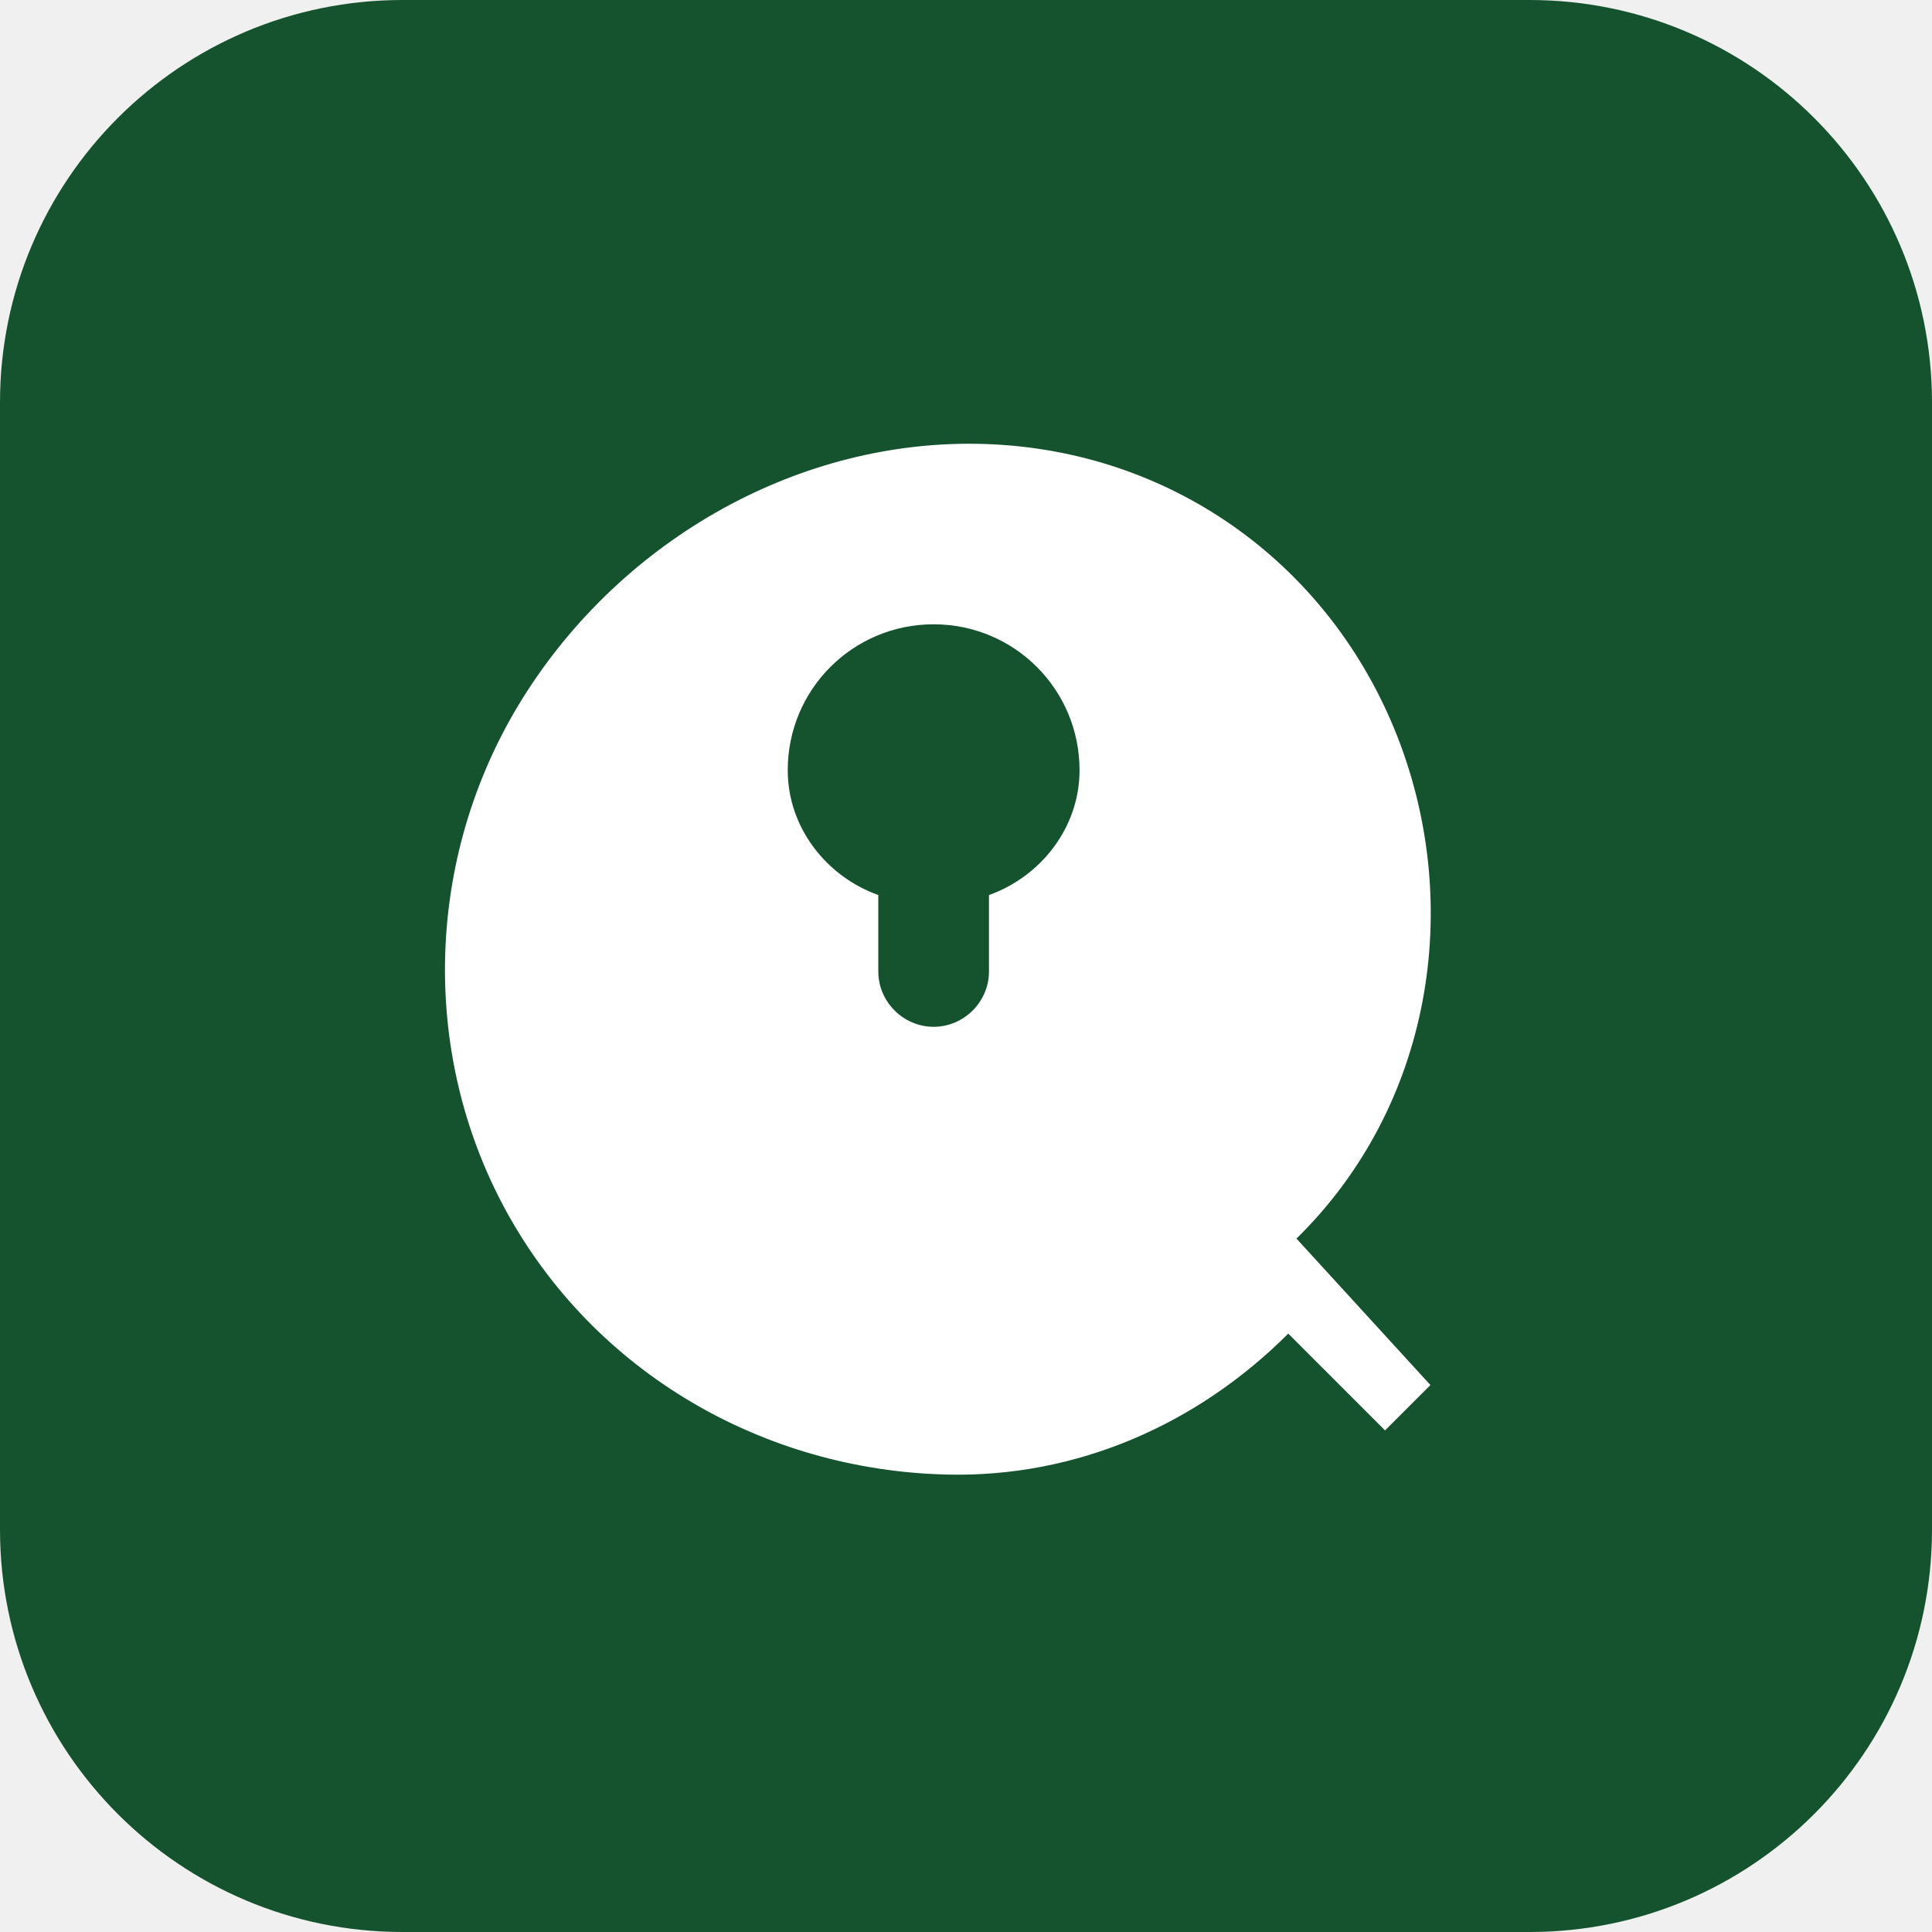
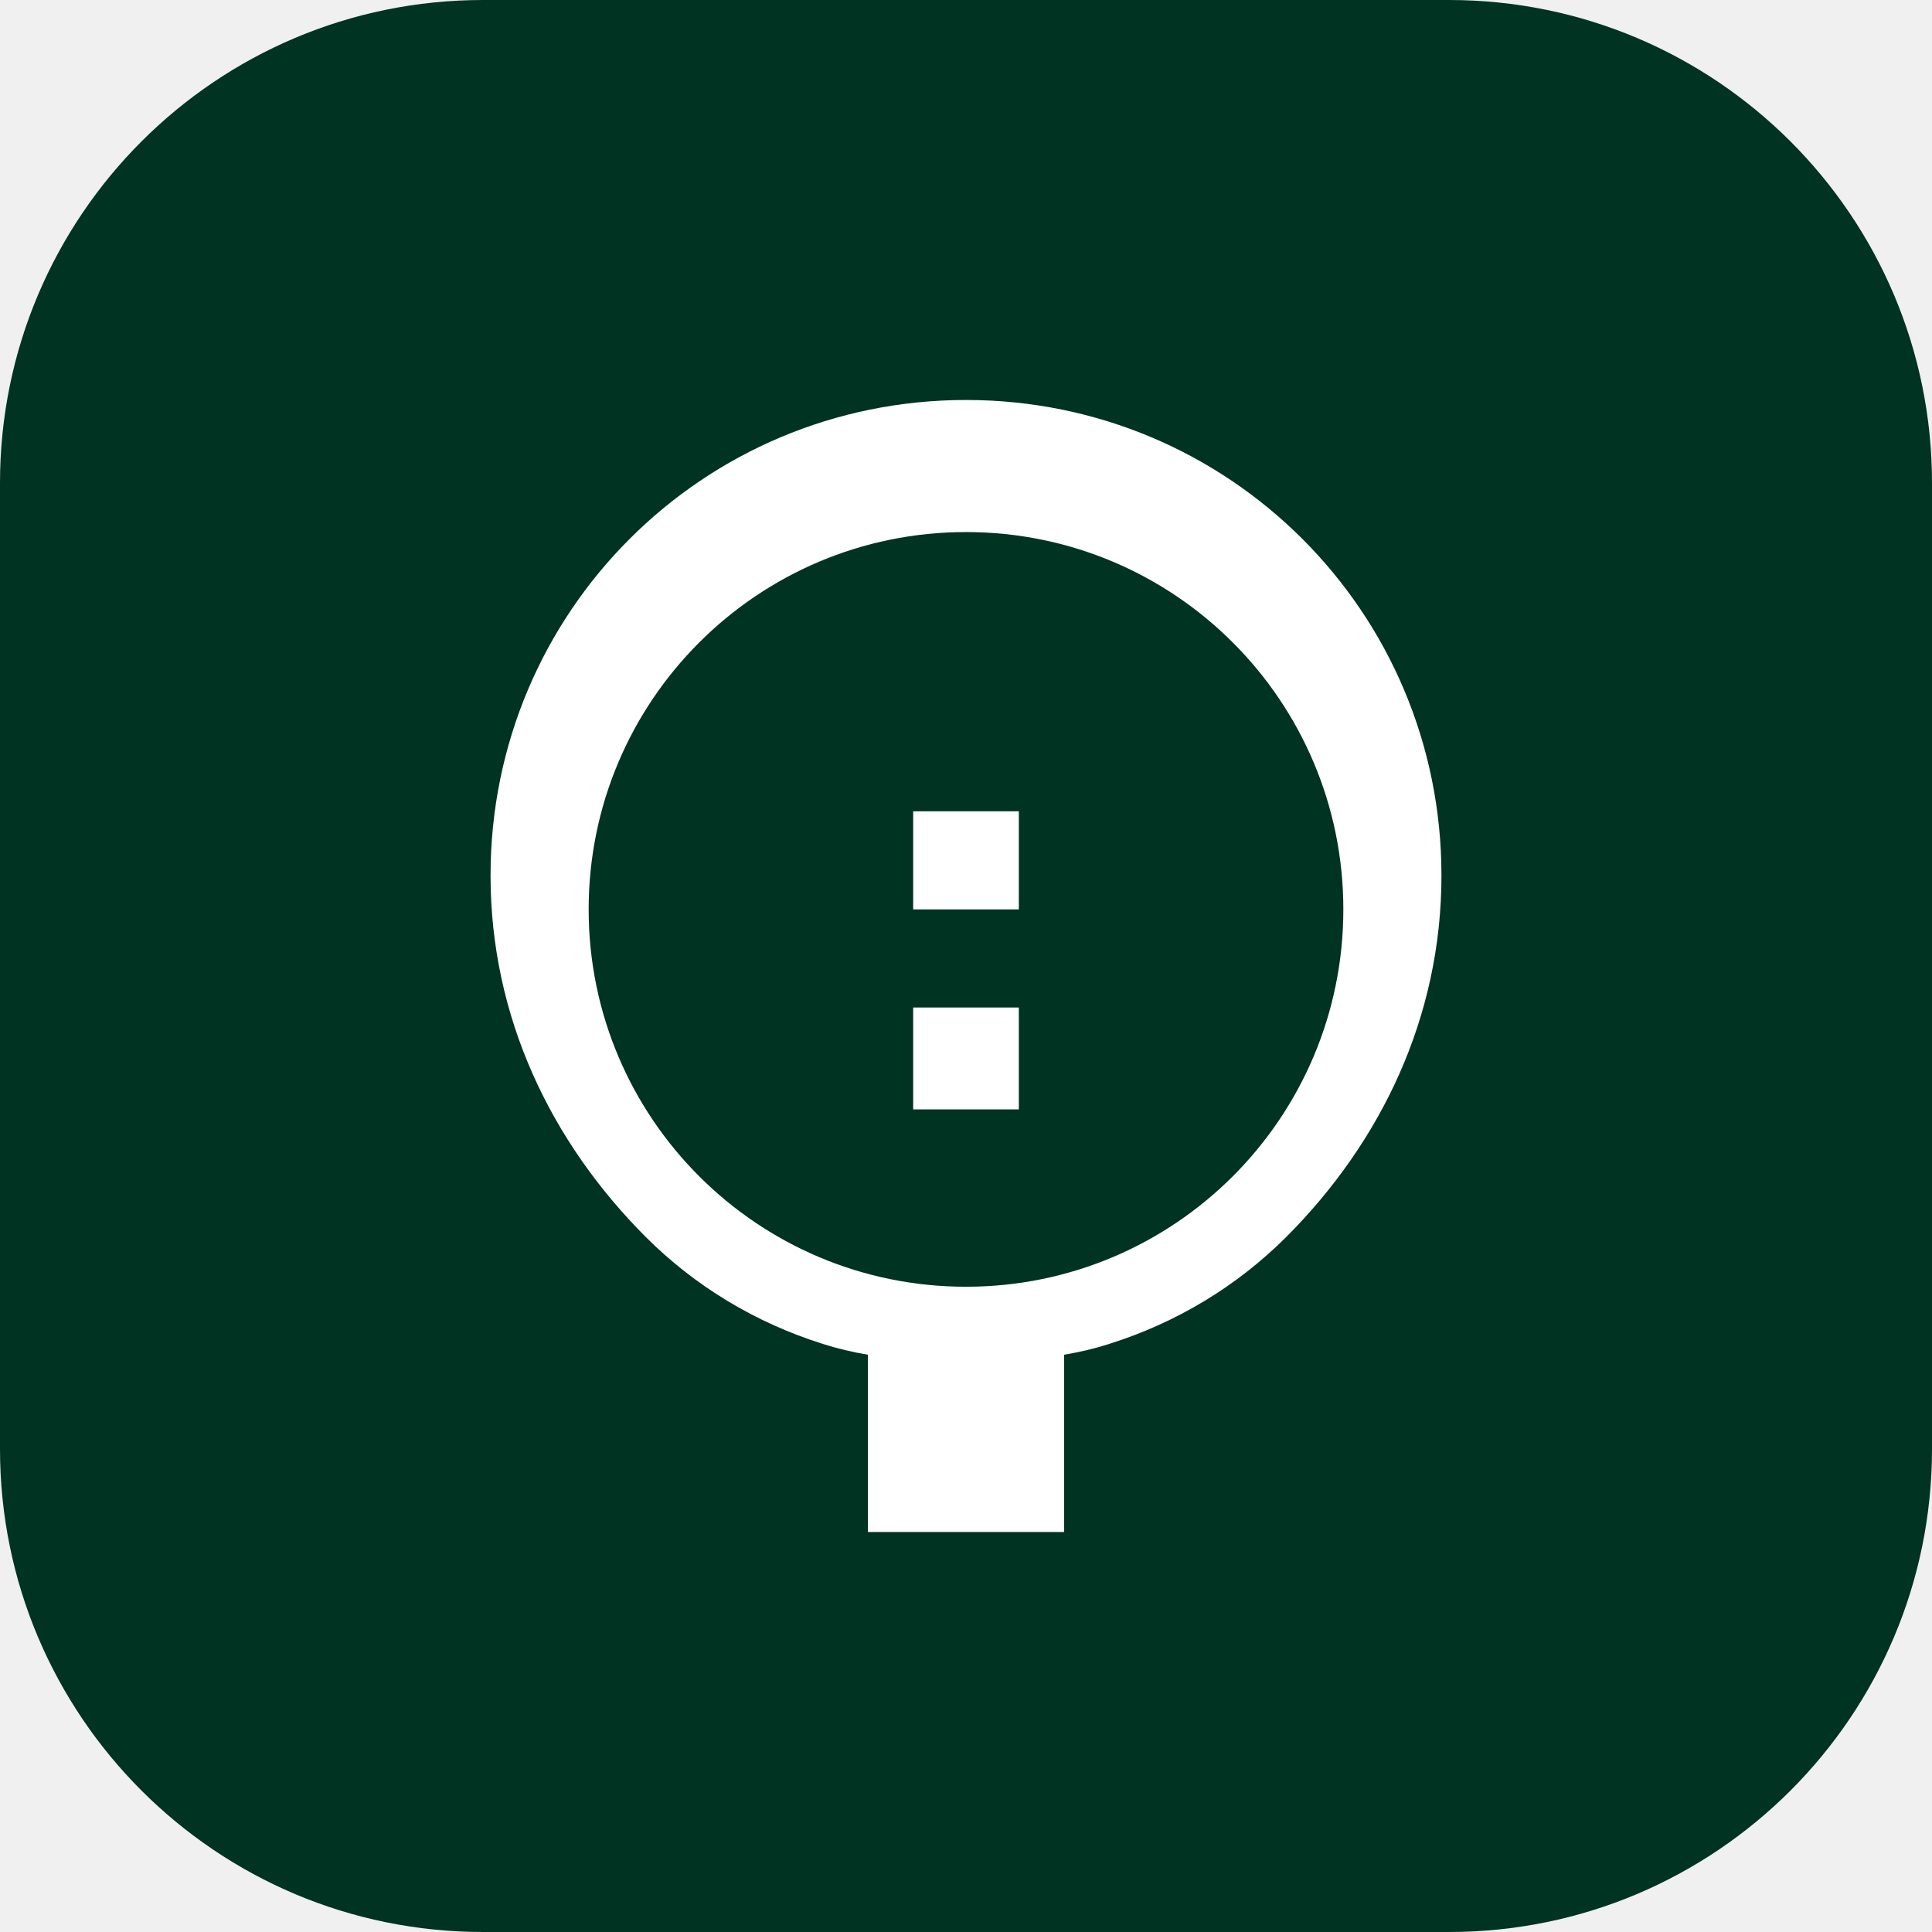
<svg xmlns="http://www.w3.org/2000/svg" width="192" height="192" viewBox="0 0 192 192" fill="none">
-   <rect width="192" height="192" rx="40" fill="#14532d" />
-   <g clip-path="url(#clip0_1_2)">
-     <path d="M128.841 123.088C142.27 109.932 145.47 90.045 138.868 73.193C132.265 56.341 116.892 45.05 98.66 44.156C80.428 43.262 62.618 52.924 52.435 68.615C42.251 84.306 41.527 104.339 50.317 120.378C59.107 136.417 75.895 146.124 94.138 146.541C107.032 146.842 119.019 141.54 128.025 132.534L137.644 142.153L142.153 137.644L128.841 123.088Z" fill="white" />
-     <path d="M107.284 76.542C107.284 68.515 100.811 62.042 92.784 62.042C84.757 62.042 78.284 68.515 78.284 76.542C78.284 82.269 82.164 87.126 87.284 88.948V96.542C87.284 99.556 89.77 102.042 92.784 102.042C95.798 102.042 98.284 99.556 98.284 96.542V88.948C103.404 87.126 107.284 82.269 107.284 76.542Z" fill="#14532d" />
-   </g>
-   <defs>
-     <clipPath id="clip0_1_2">
-       <rect width="128" height="128" fill="white" transform="translate(32 32)" />
-     </clipPath>
-   </defs>
+   <rect width="192" height="192" rx="48" fill="#003322" />
+   <path d="M96 39.75C69.836 39.75 48.75 60.836 48.75 87C48.75 101.044 54.72 113.468 64.185 122.94C69.082 127.832 75.105 131.46 81.75 133.549V133.552C83.209 134.018 84.705 134.374 86.25 134.629V152.25H105.75V134.629C107.295 134.374 108.791 134.018 110.25 133.552V133.549C116.895 131.46 122.917 127.832 127.815 122.94C137.28 113.468 143.25 101.044 143.25 87C143.25 60.836 122.164 39.75 96 39.75ZM96 127.875C75.281 127.875 58.5 111.094 58.5 90.375C58.5 69.656 75.281 52.875 96 52.875C116.719 52.875 133.5 69.656 133.5 90.375C133.5 111.094 116.719 127.875 96 127.875Z" fill="white" />
+   <path d="M101.25 90.375H90.75V80.625H101.25V90.375Z" fill="white" />
+   <path d="M101.25 100.125V110.25H90.75V100.125H101.25Z" fill="white" />
</svg>
